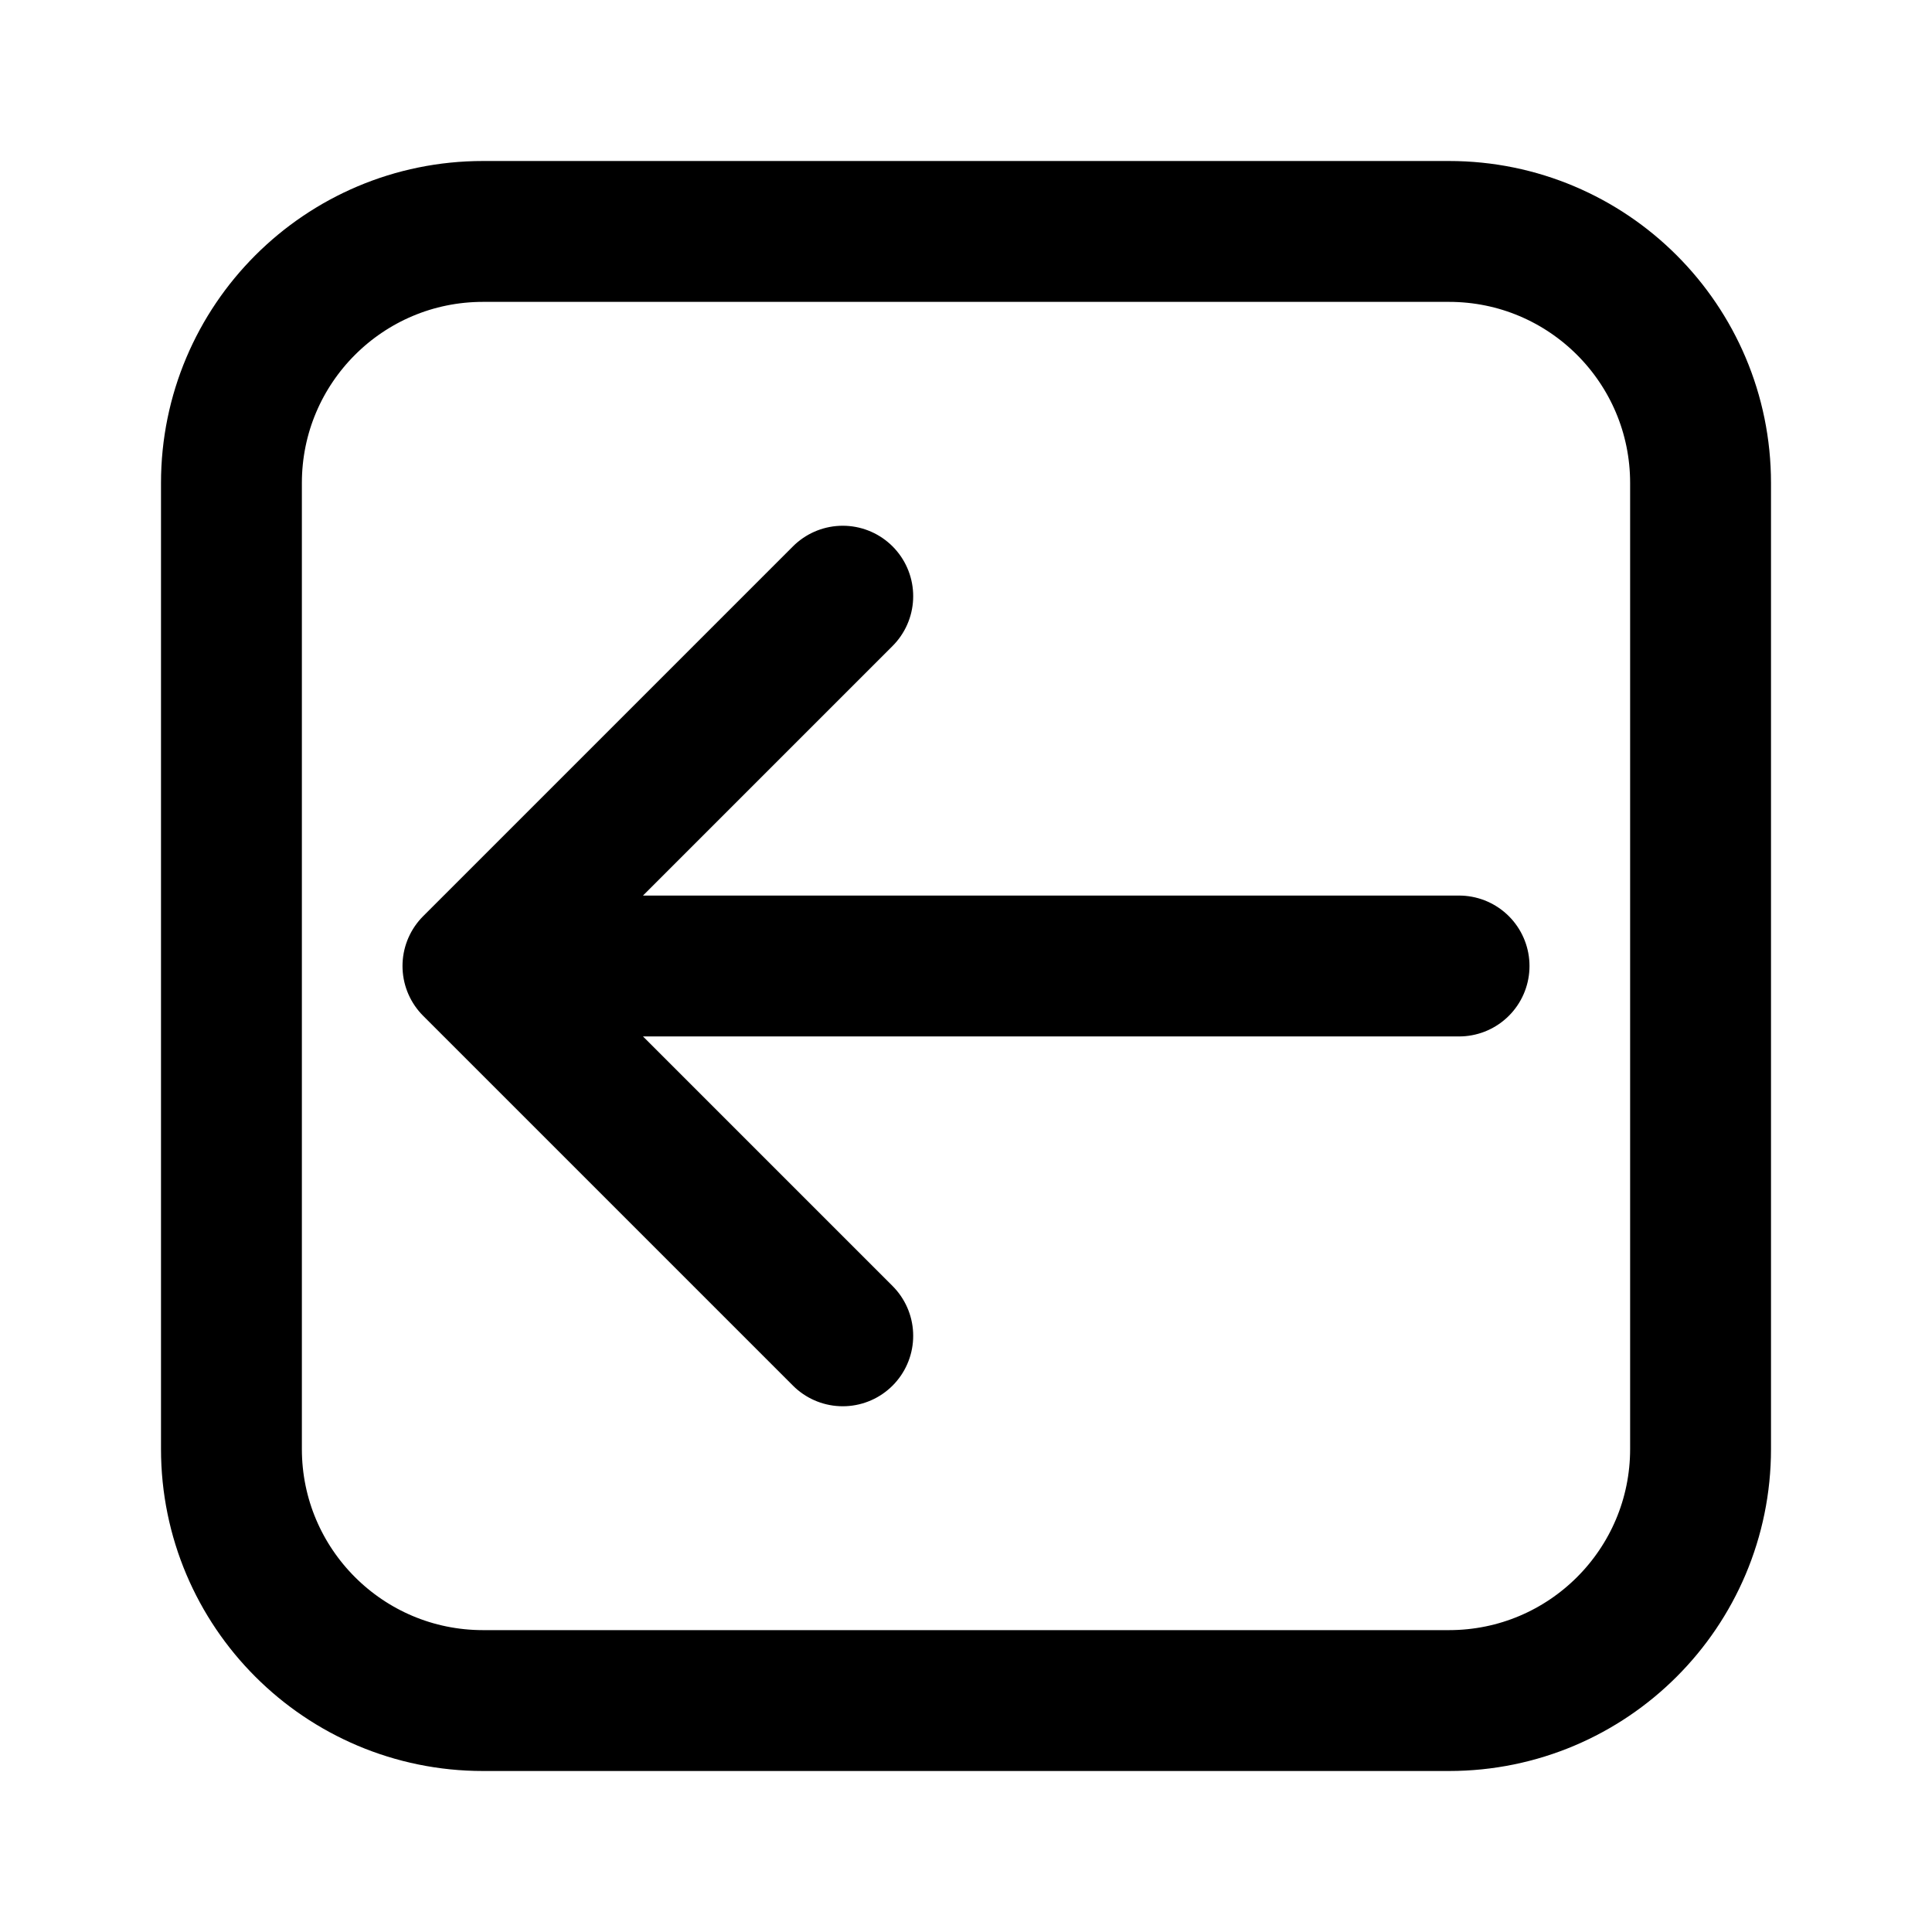
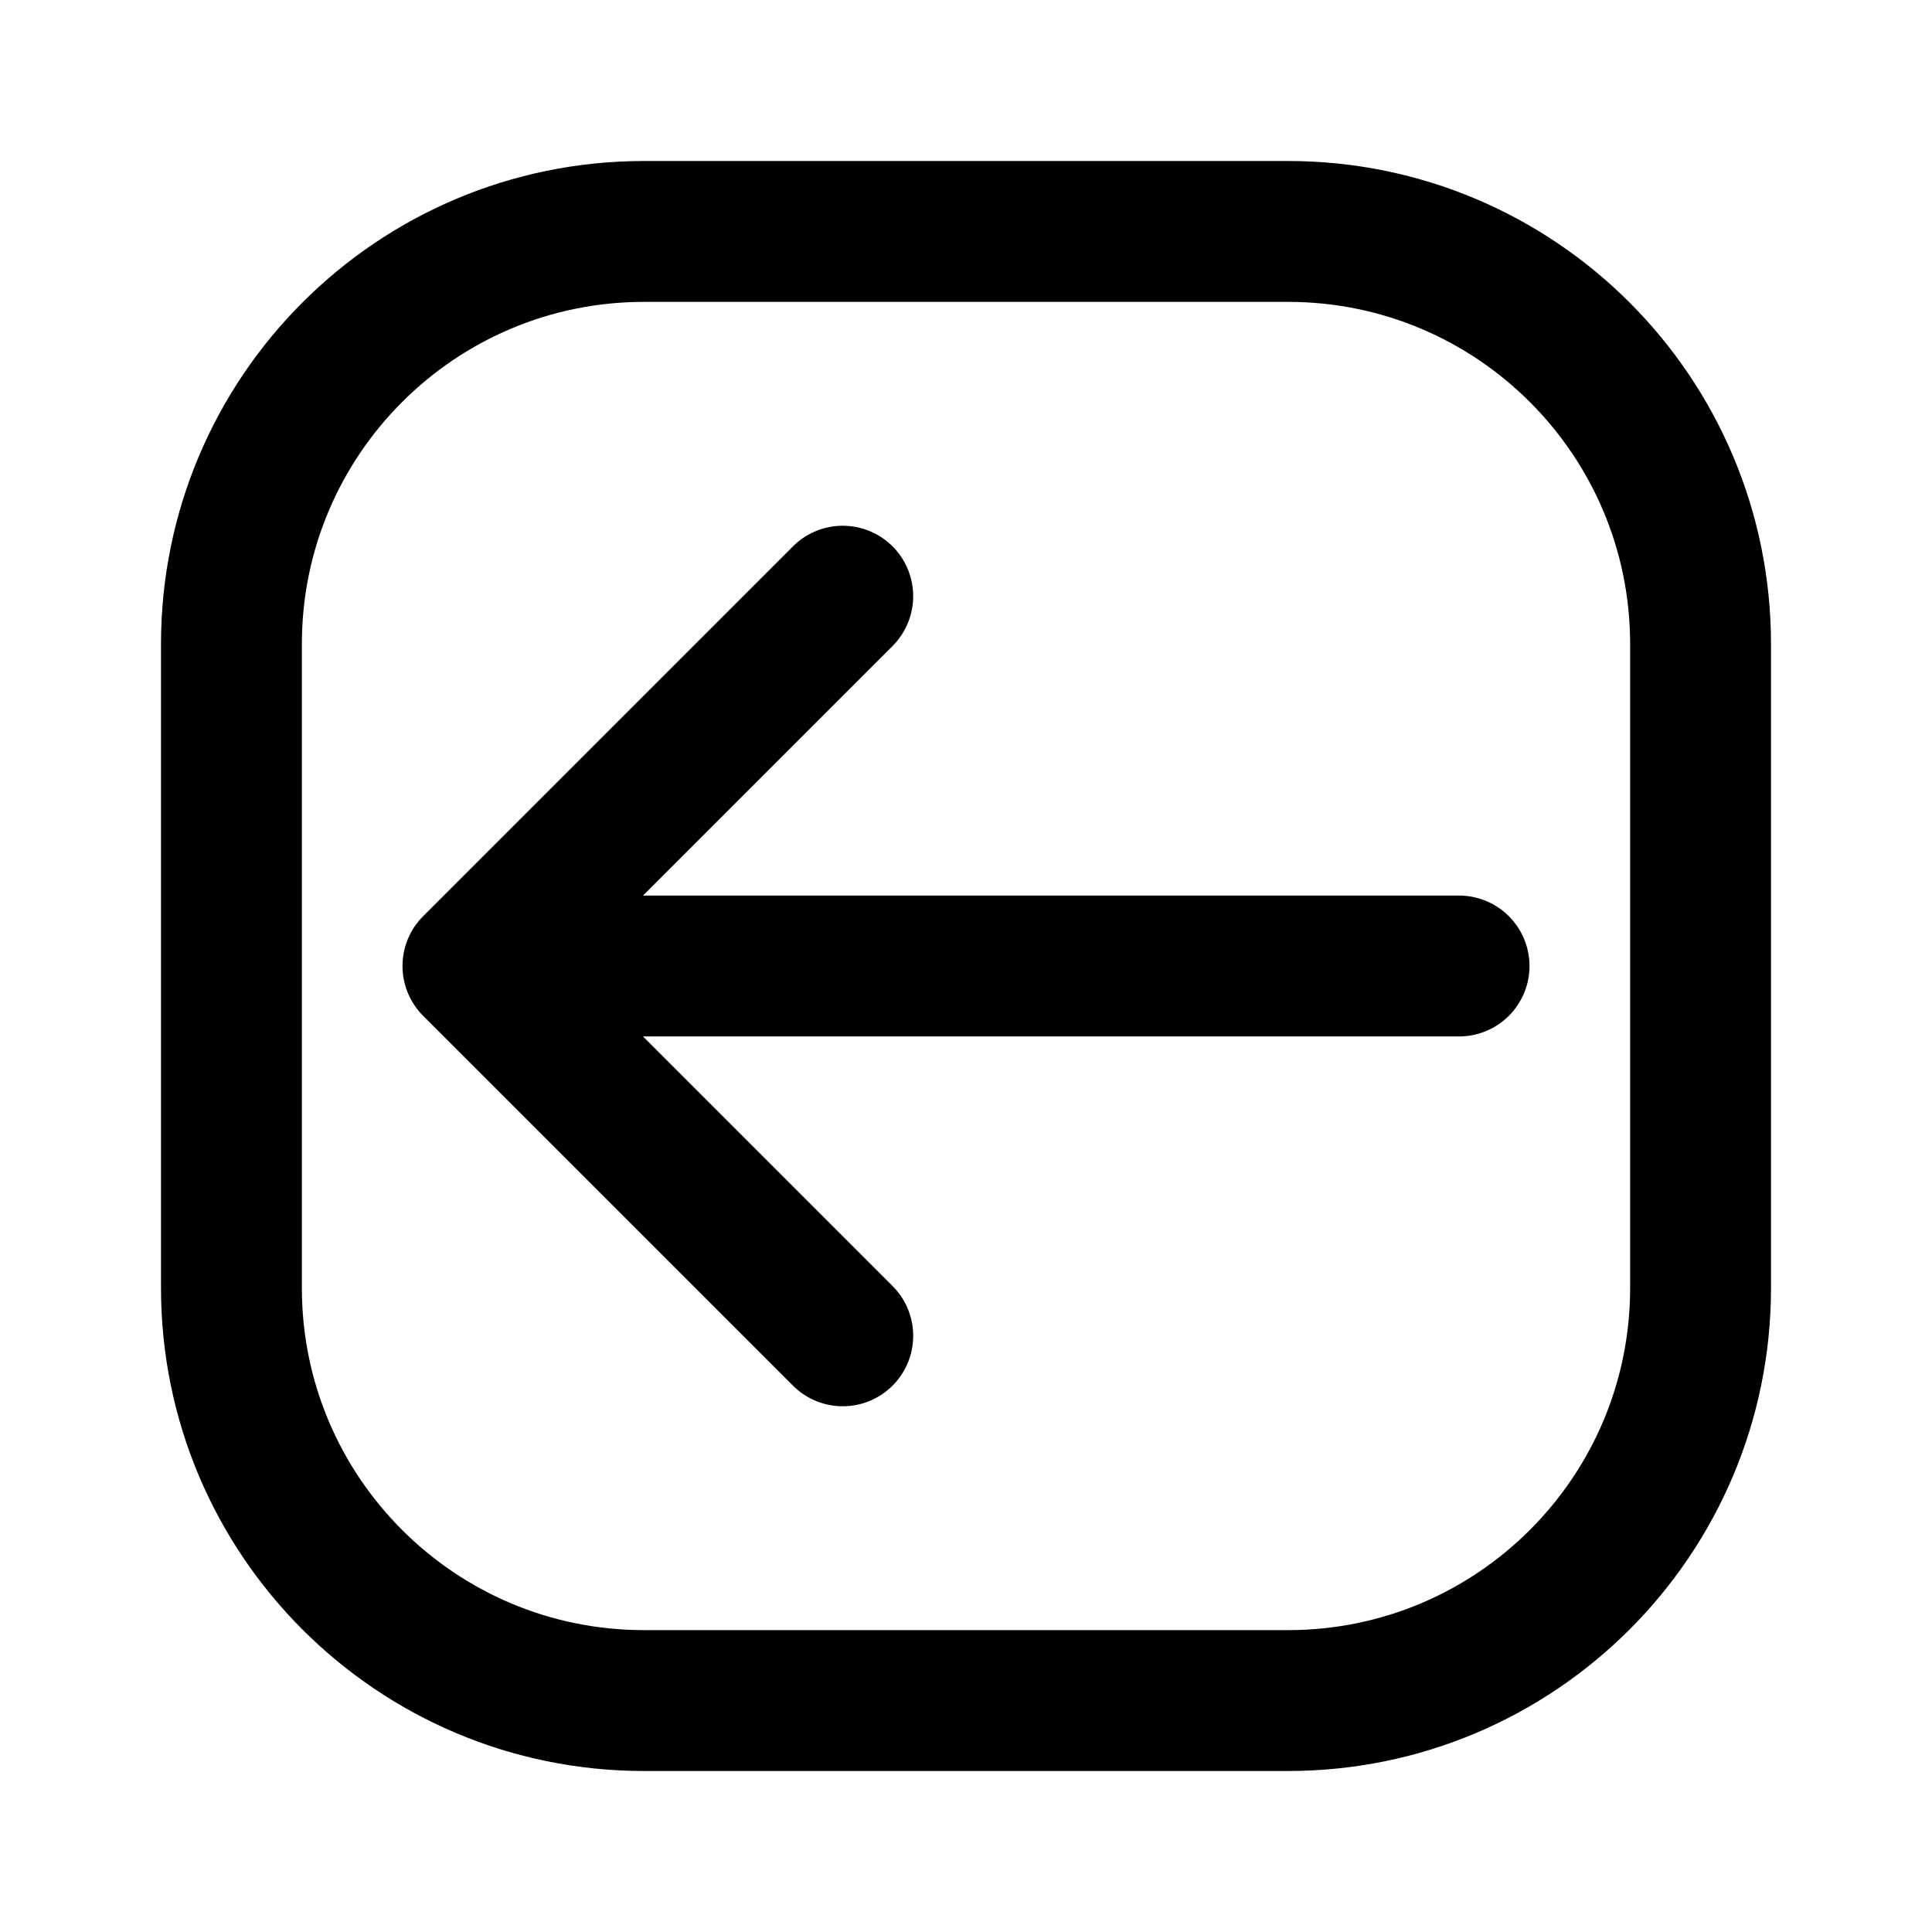
<svg xmlns="http://www.w3.org/2000/svg" viewBox="0 0 24 24" fill="none" stroke="currentColor" stroke-width="1.75" stroke-linecap="round" stroke-linejoin="round">
  <g data-part="body">
-     <path d="M6 2.875 H18 A3.125 3.125 0 0 1 21.125 6 V18 A3.125 3.125 0 0 1 18 21.125 H6 A3.125 3.125 0 0 1 2.875 18 V6 A3.125 3.125 0 0 1 6 2.875 Z" />
+     <path d="M8 2.875 H16 A5.125 5.125 0 0 1 21.125 8 V16 A5.125 5.125 0 0 1 16 21.125 H8 A5.125 5.125 0 0 1 2.875 16 V8 A5.125 5.125 0 0 1 8 2.875 Z" />
    <path d="M18.125 12 L5.875 12 M10.469 16.594 L5.875 12 L10.469 7.406" />
  </g>
</svg>
